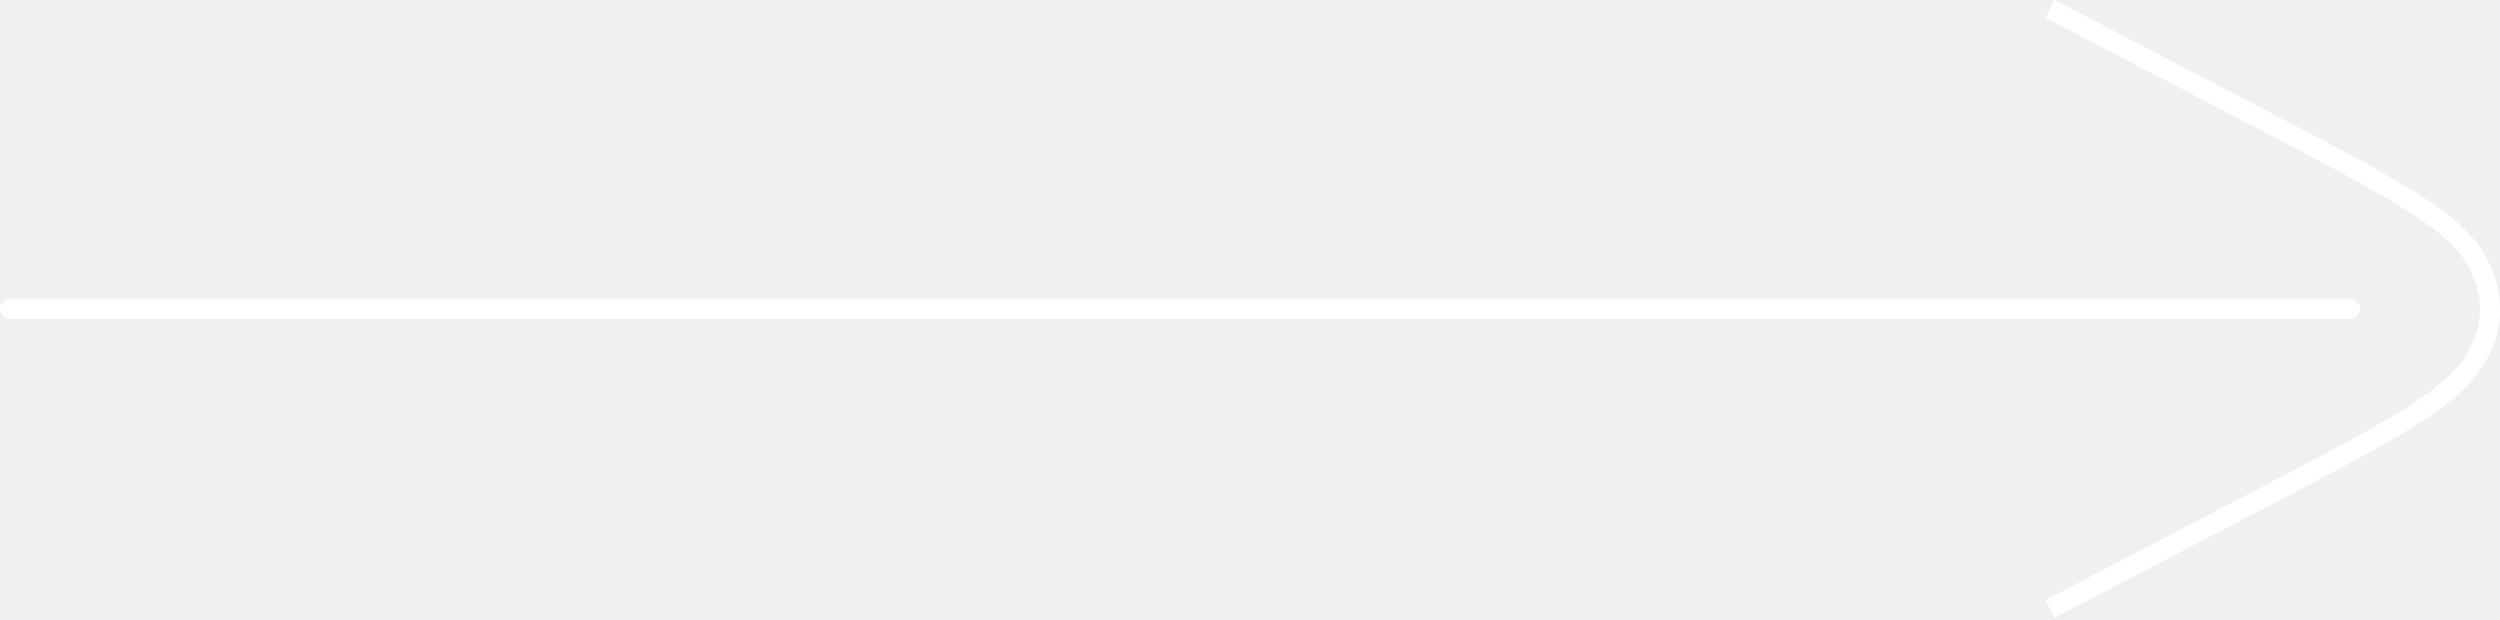
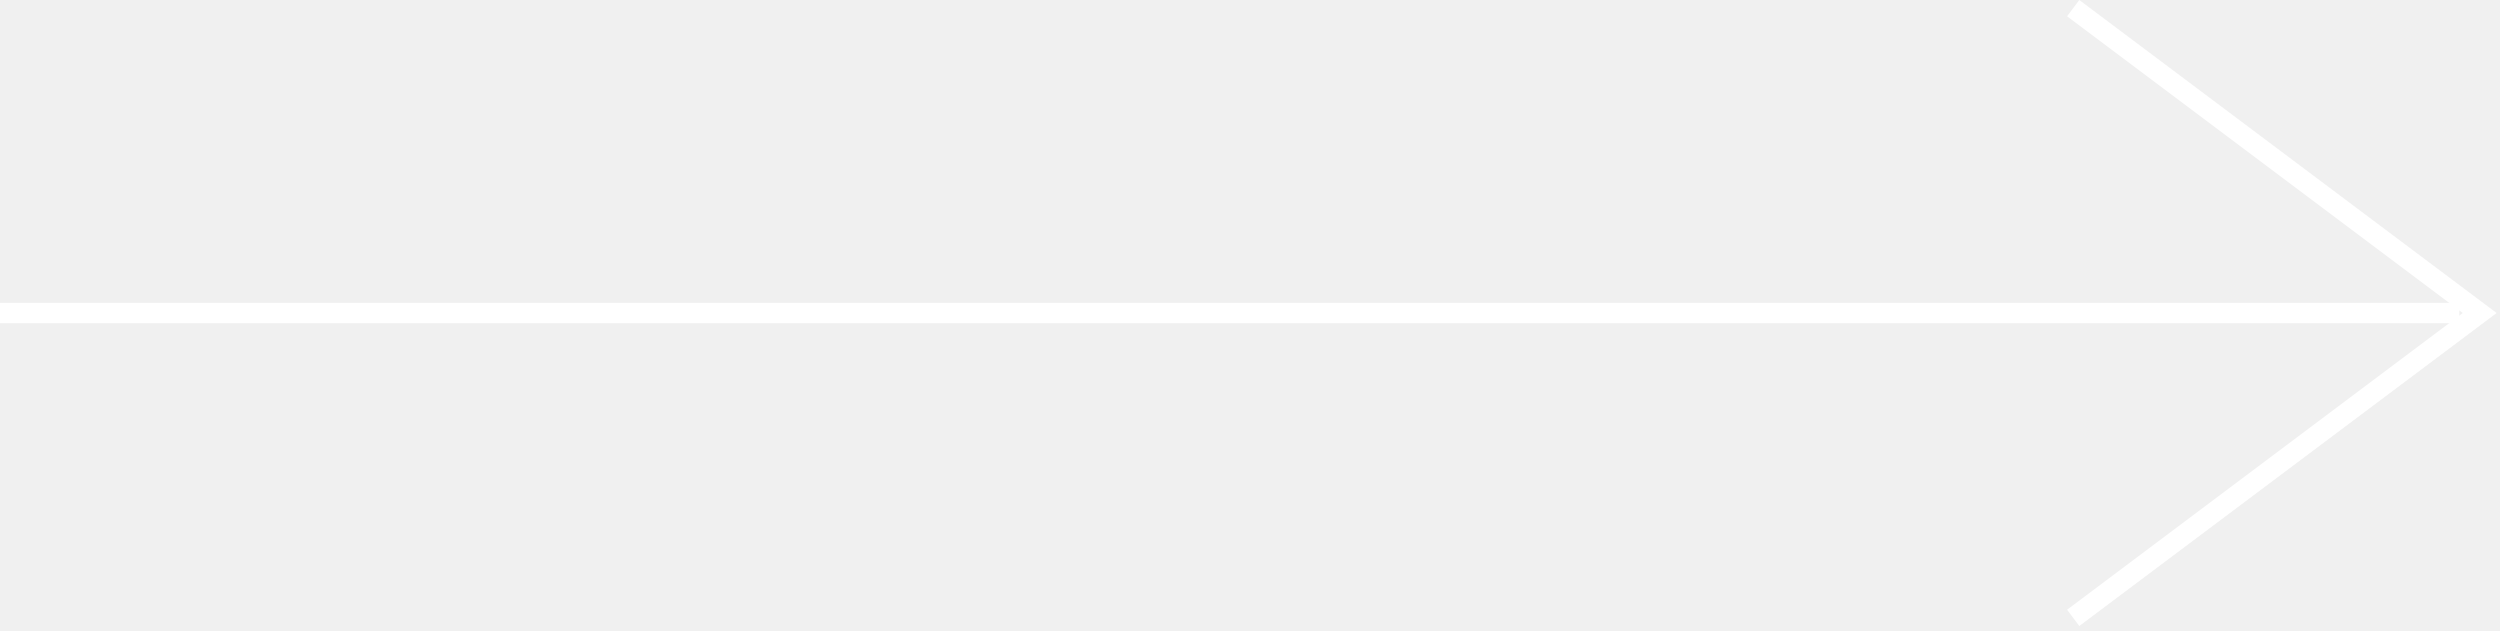
- <svg xmlns="http://www.w3.org/2000/svg" width="125" height="31" viewBox="0 0 125 31" fill="none">
-   <path d="M0.5 15.443L117.5 15.443" stroke="white" stroke-linecap="round" />
-   <path d="M102.5 0.443L112.843 5.843C119.28 9.204 122.499 10.884 123.705 12.821C124.765 14.525 124.765 16.361 123.705 18.065C122.499 20.003 119.28 21.683 112.843 25.043L102.5 30.443" stroke="white" stroke-miterlimit="16" />
+ <svg xmlns="http://www.w3.org/2000/svg" width="123" height="31" viewBox="0 0 123 31" fill="none">
+   <path d="M0 15.4L121 15.4" stroke="white" />
+   <path d="M102 0.4L122 15.4L102 30.4" stroke="white" />
</svg>
